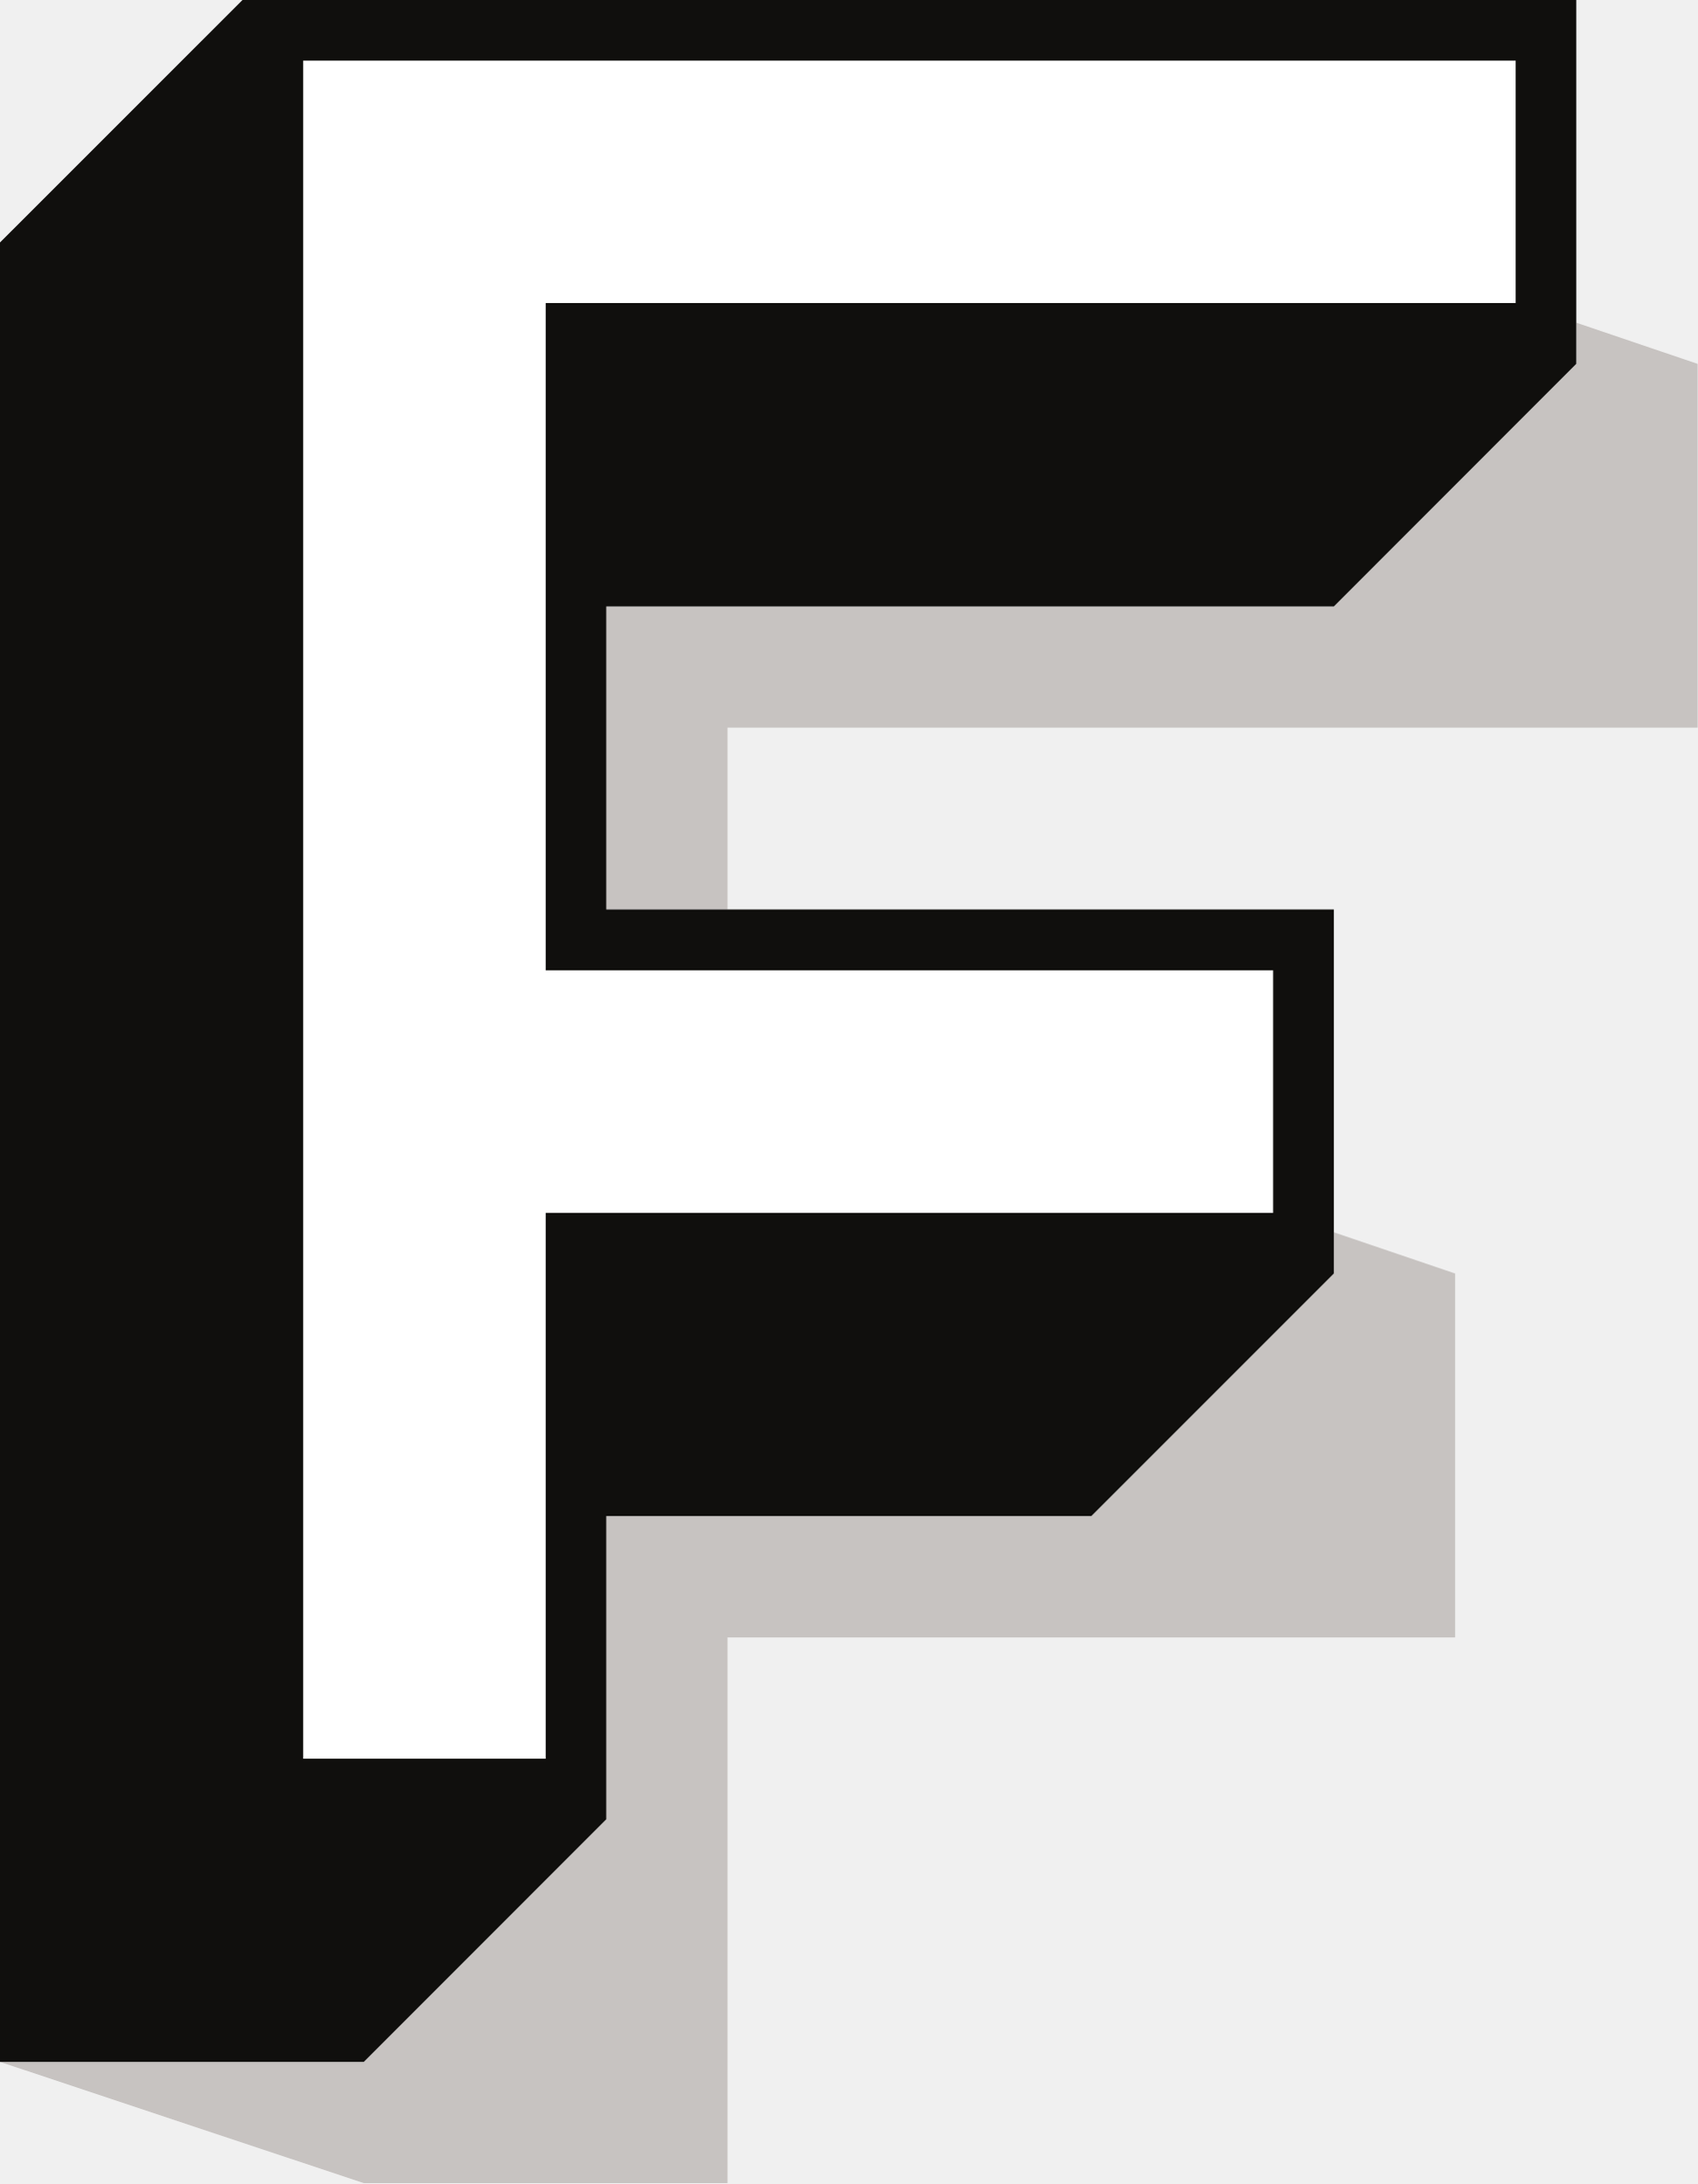
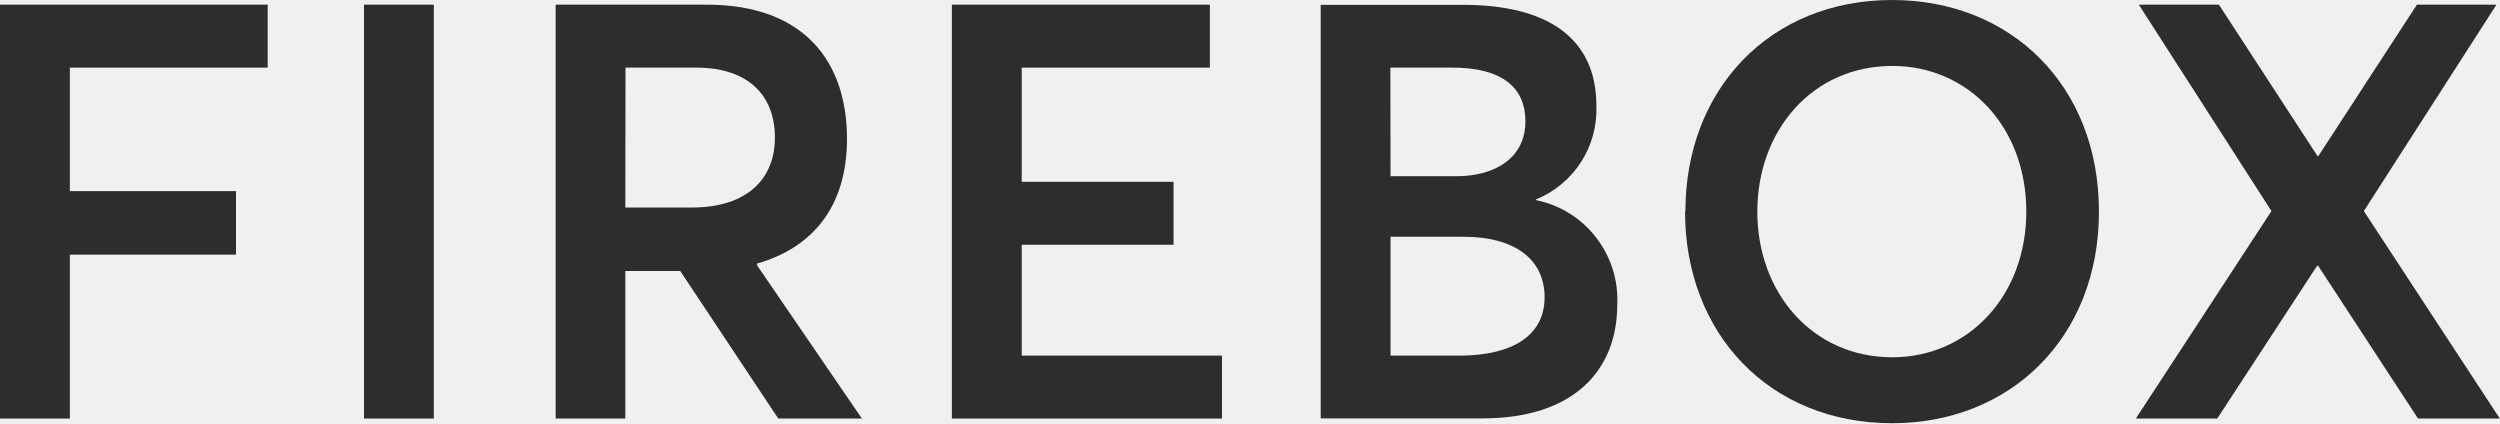
- <svg xmlns="http://www.w3.org/2000/svg" viewBox="0 0 30.26 38.904" height="38.904" width="30.26" xml:space="preserve" version="1.1" id="svg2">
-   <defs id="defs6">
-     <clipPath id="clipPath18" clipPathUnits="userSpaceOnUse">
-       <path id="path20" d="M 0,625 V 0 h 554.766 v 625 z" />
-     </clipPath>
-   </defs>
-   <g transform="matrix(1.25,0,0,-1.25,-19.561,58.48638)" id="g10">
-     <g transform="scale(0.1)" id="g12">
-       <g id="g14">
-         <g clip-path="url(#clipPath18)" id="g16">
-           <path id="path22" style="fill:#c7c3c1;fill-opacity:1;fill-rule:nonzero;stroke:none" d="m 260.234,156.656 h -51.867 l -51.879,17.282 h 51.879 l 34.578,34.589 v 43.227 h 69.168 l 34.586,34.582 v 5.875 l 17.293,-5.875 V 234.453 H 260.234 v -77.797 m 0,181.578 h -17.289 v 43.2 h 103.754 l 34.571,34.589 v 5.868 l 17.3,-5.868 V 364.152 H 260.234 v -25.918" />
-           <path id="path24" style="fill:#ffffff;fill-opacity:1;fill-rule:nonzero;stroke:none" d="M 234.309,424.688 V 329.555 H 338.043 V 294.98 H 234.309 v -77.816 h -34.59 v 242.09 h 172.91 v -34.566 h -138.32" />
-           <path id="path26" style="fill:#100f0d;fill-opacity:1;fill-rule:nonzero;stroke:none" d="m 372.629,424.688 v 34.566 h -172.91 v -242.09 h 34.59 v 77.816 h 103.734 v 34.575 H 234.309 v 95.133 z m 8.641,-8.665 -34.571,-34.589 H 242.945 v -43.2 h 103.754 v -51.898 l -34.586,-34.582 h -69.168 v -43.227 l -34.578,-34.589 h -51.879 v 259.386 l 34.578,34.567 H 381.27 v -51.868" />
+ <svg xmlns="http://www.w3.org/2000/svg" id="Layer_1" data-name="Layer 1" viewBox="0 0 134.21 22.72">
+   <defs id="defs19">
+     <mask id="mask" x="0" y=".25" width="14.37" height="22.22" maskUnits="userSpaceOnUse">
+       <g transform="translate(0 -.1)" id="g6">
+         <g id="mask-2">
+           <path id="path-1" class="cls-1" d="M0 22.57V.36h14.37v22.21H.01z" />
        </g>
      </g>
-     </g>
-   </g>
+     </mask>
+     <mask id="mask-2-2" x="70.9" y="0" width="63.31" height="22.72" maskUnits="userSpaceOnUse">
+       <g transform="translate(0 -.1)" id="g11">
+         <g id="mask-4">
+           <path id="path-3" class="cls-1" d="M102.55 22.82h31.66V.11H70.9v22.71h31.65z" />
+         </g>
+       </g>
+     </mask>
+     <mask id="mask-4-3" x="70.9" y="0" width="63.31" height="22.72" maskUnits="userSpaceOnUse">
+       <g transform="translate(0 -.1)" id="g16">
+         <g id="mask-4-4" data-name="mask-4">
+           <path id="path-3-3" data-name="path-3" class="cls-1" d="M102.55 22.82h31.66V.11H70.9v22.71h31.65z" />
+         </g>
+       </g>
+     </mask>
+   </defs>
+   <path id="Fill-1" d="M0 .25h14.37v3.38H3.75v6.63h8.92v3.41H3.75v8.8H0V.25" fill="#2d2d2d" />
+   <path id="Fill-4" d="M19.54 22.47h3.75V.25h-3.75z" fill="#2d2d2d" />
+   <path d="M33.57 11.14h3.57c3 0 4.46-1.56 4.46-3.75 0-2.35-1.52-3.76-4.22-3.76h-3.8zm8.21 11.33l-5.26-7.92h-2.95v7.92h-3.74V.25h8.11c5.24 0 7.53 3.07 7.53 7.2 0 3.66-1.86 5.85-4.83 6.7v.09l5.63 8.23z" class="cls-3" id="Fill-5" fill="#2d2d2d" />
+   <path id="Fill-6" d="M51.1.25h13.85v3.38h-10.1v6.13H63v3.38h-8.15v5.95H65.6v3.38H51.1V.25" fill="#2d2d2d" />
+   <path d="M82.92 15.96c0-1.97-1.5-3.25-4.37-3.25h-3.9v6.38h3.84c2.63-.03 4.43-1.03 4.43-3.13zm-8.27-6.5h3.56c1.86 0 3.68-.85 3.68-2.95 0-1.75-1.17-2.91-4.05-2.88h-3.2zm12.17 6.9c0 3.54-2.36 6.1-7.22 6.1h-8.7V.26h7.65c4.52 0 7.15 1.78 7.15 5.41a5.21 5.21 0 0 1-3.25 5.04v.03a5.46 5.46 0 0 1 4.37 5.64z" class="cls-3" id="Fill-7" fill="#2d2d2d" />
+   <path d="M108.78 11.36c0-4.57-3.13-7.82-7.19-7.82-4.3 0-7.25 3.47-7.25 7.82s2.95 7.82 7.25 7.82c4.06 0 7.19-3.28 7.19-7.82zm-18.3 0C90.47 4.82 95 0 101.58 0c6.35 0 11.1 4.57 11.1 11.36 0 6.76-4.75 11.36-11.1 11.36-6.6 0-11.12-4.82-11.12-11.36z" class="cls-3" id="Fill-9" fill="#2d2d2d" />
+   <path id="Fill-10" d="M124.45 14.27h-.06l-5.36 8.2h-4.37l7.28-11.14L114.82.25h4.3l5.3 8.14h.03l5.3-8.14h4.27l-7.12 11.08 7.3 11.14h-4.39l-5.36-8.2" fill="#2d2d2d" />
</svg>
